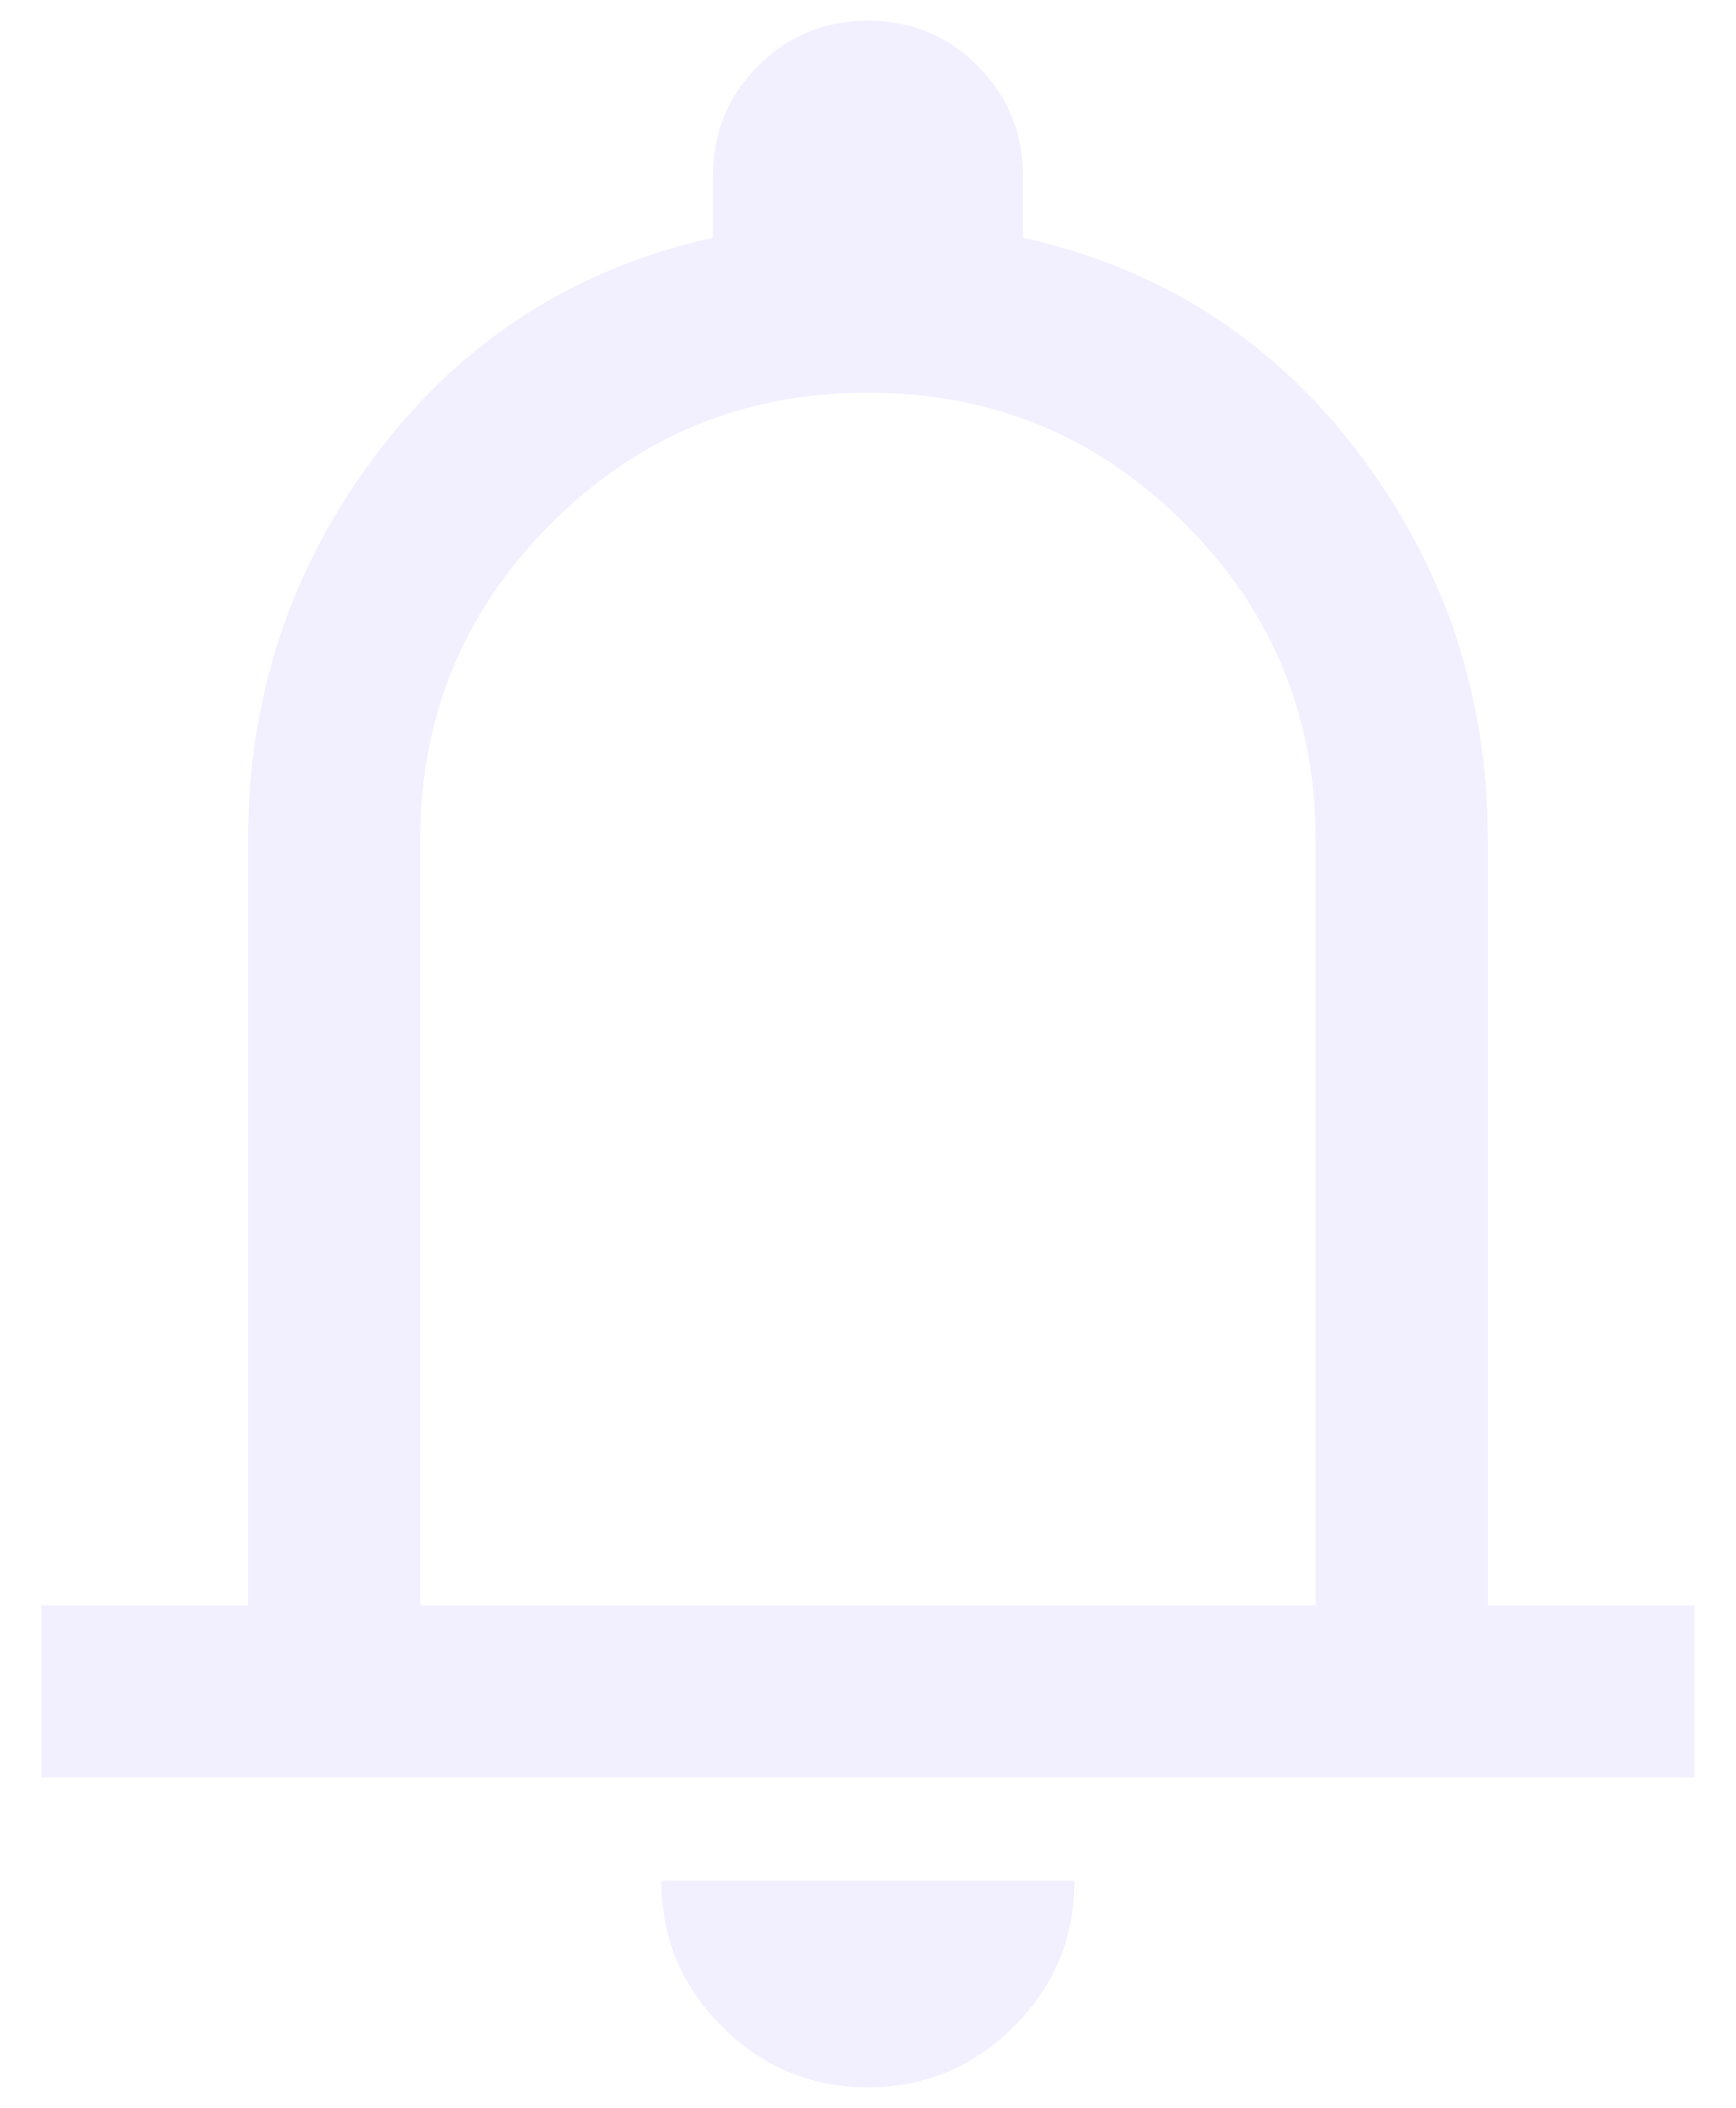
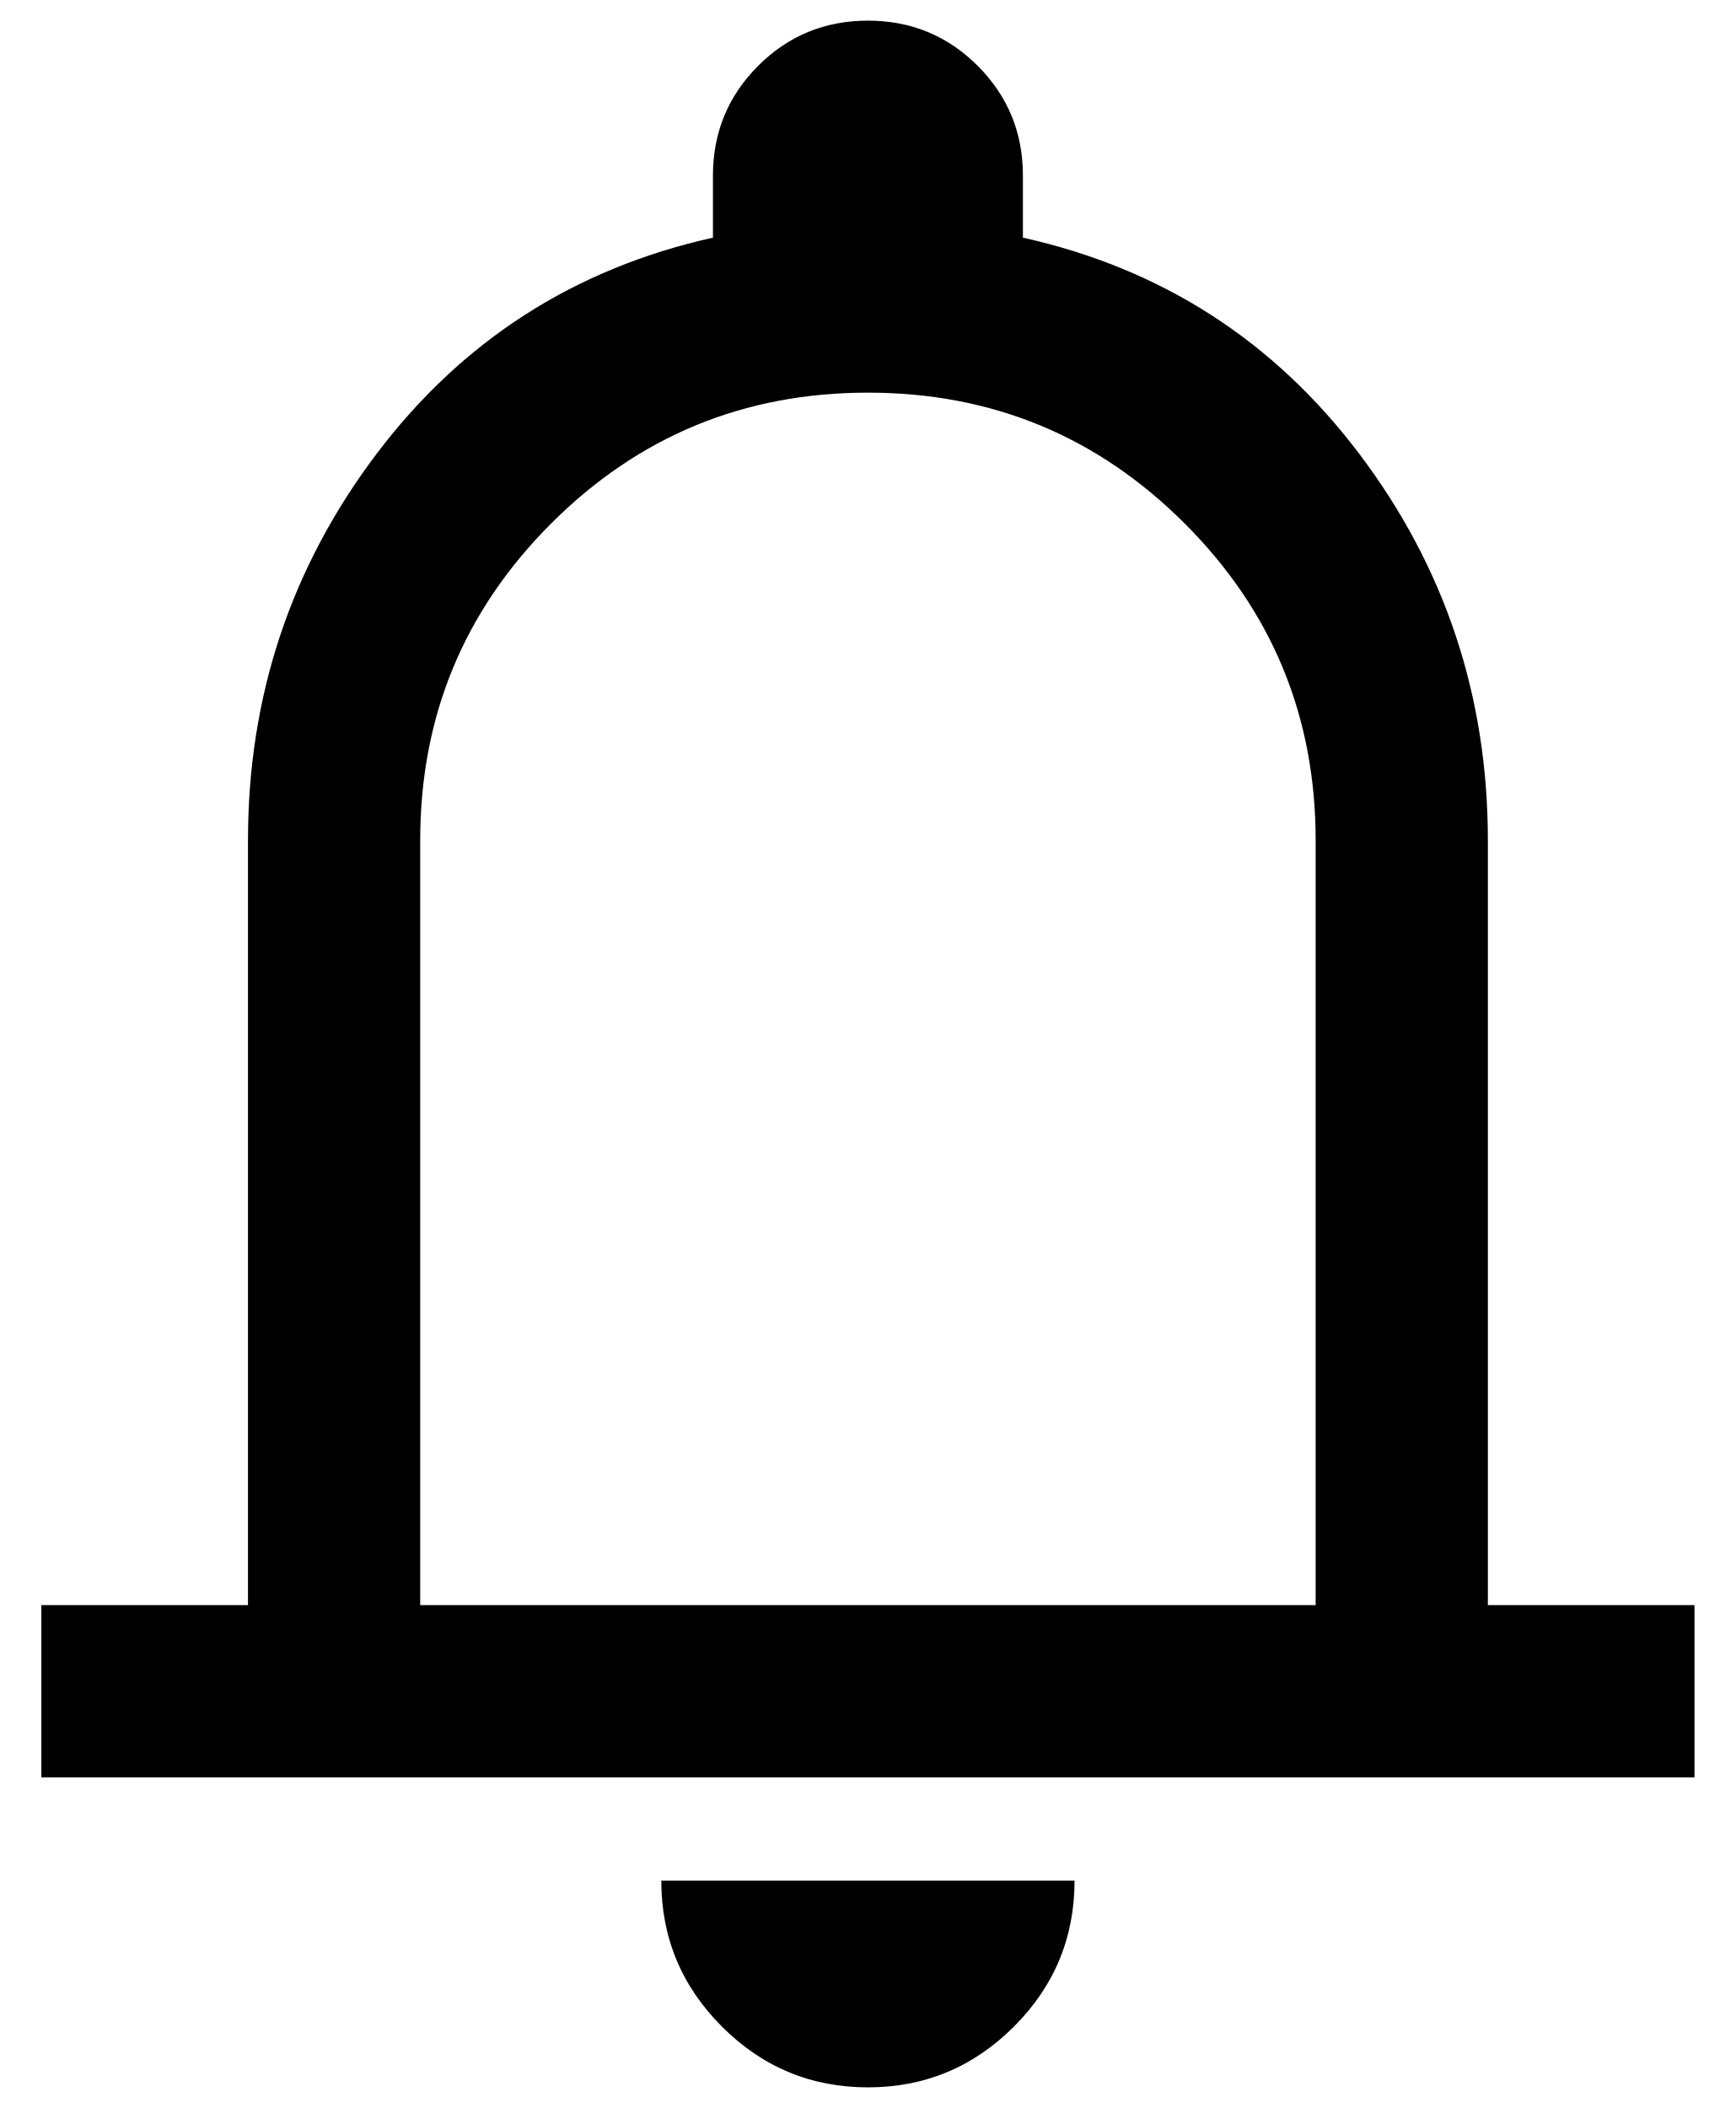
<svg xmlns="http://www.w3.org/2000/svg" width="28" height="34" viewBox="0 0 28 34" fill="none">
-   <path d="M0.667 28.667V25.889H4V13.555C4 11.232 4.69 9.155 6.07 7.326C7.449 5.498 9.259 4.333 11.5 3.833V2.833C11.5 2.139 11.743 1.549 12.229 1.062C12.715 0.576 13.306 0.333 14 0.333C14.694 0.333 15.285 0.576 15.771 1.062C16.257 1.549 16.5 2.139 16.5 2.833V3.833C18.741 4.333 20.551 5.498 21.93 7.326C23.31 9.155 24 11.232 24 13.555V25.889H27.333V28.667H0.667ZM14 33.667C13.083 33.667 12.299 33.34 11.646 32.688C10.993 32.035 10.667 31.25 10.667 30.333H17.333C17.333 31.25 17.007 32.035 16.354 32.688C15.701 33.34 14.917 33.667 14 33.667ZM6.778 25.889H21.222V13.555C21.222 11.555 20.519 9.852 19.111 8.445C17.704 7.037 16 6.333 14 6.333C12 6.333 10.296 7.037 8.889 8.445C7.482 9.852 6.778 11.555 6.778 13.555V25.889Z" fill="#F2F0FF" />
+   <path d="M0.667 28.667V25.889H4V13.555C4 11.232 4.69 9.155 6.07 7.326C7.449 5.498 9.259 4.333 11.5 3.833V2.833C11.5 2.139 11.743 1.549 12.229 1.062C12.715 0.576 13.306 0.333 14 0.333C14.694 0.333 15.285 0.576 15.771 1.062C16.257 1.549 16.5 2.139 16.5 2.833V3.833C18.741 4.333 20.551 5.498 21.93 7.326C23.31 9.155 24 11.232 24 13.555V25.889H27.333V28.667H0.667ZM14 33.667C13.083 33.667 12.299 33.34 11.646 32.688C10.993 32.035 10.667 31.25 10.667 30.333H17.333C17.333 31.25 17.007 32.035 16.354 32.688C15.701 33.34 14.917 33.667 14 33.667ZM6.778 25.889H21.222V13.555C21.222 11.555 20.519 9.852 19.111 8.445C17.704 7.037 16 6.333 14 6.333C12 6.333 10.296 7.037 8.889 8.445C7.482 9.852 6.778 11.555 6.778 13.555V25.889Z" fill="black" />
</svg>
